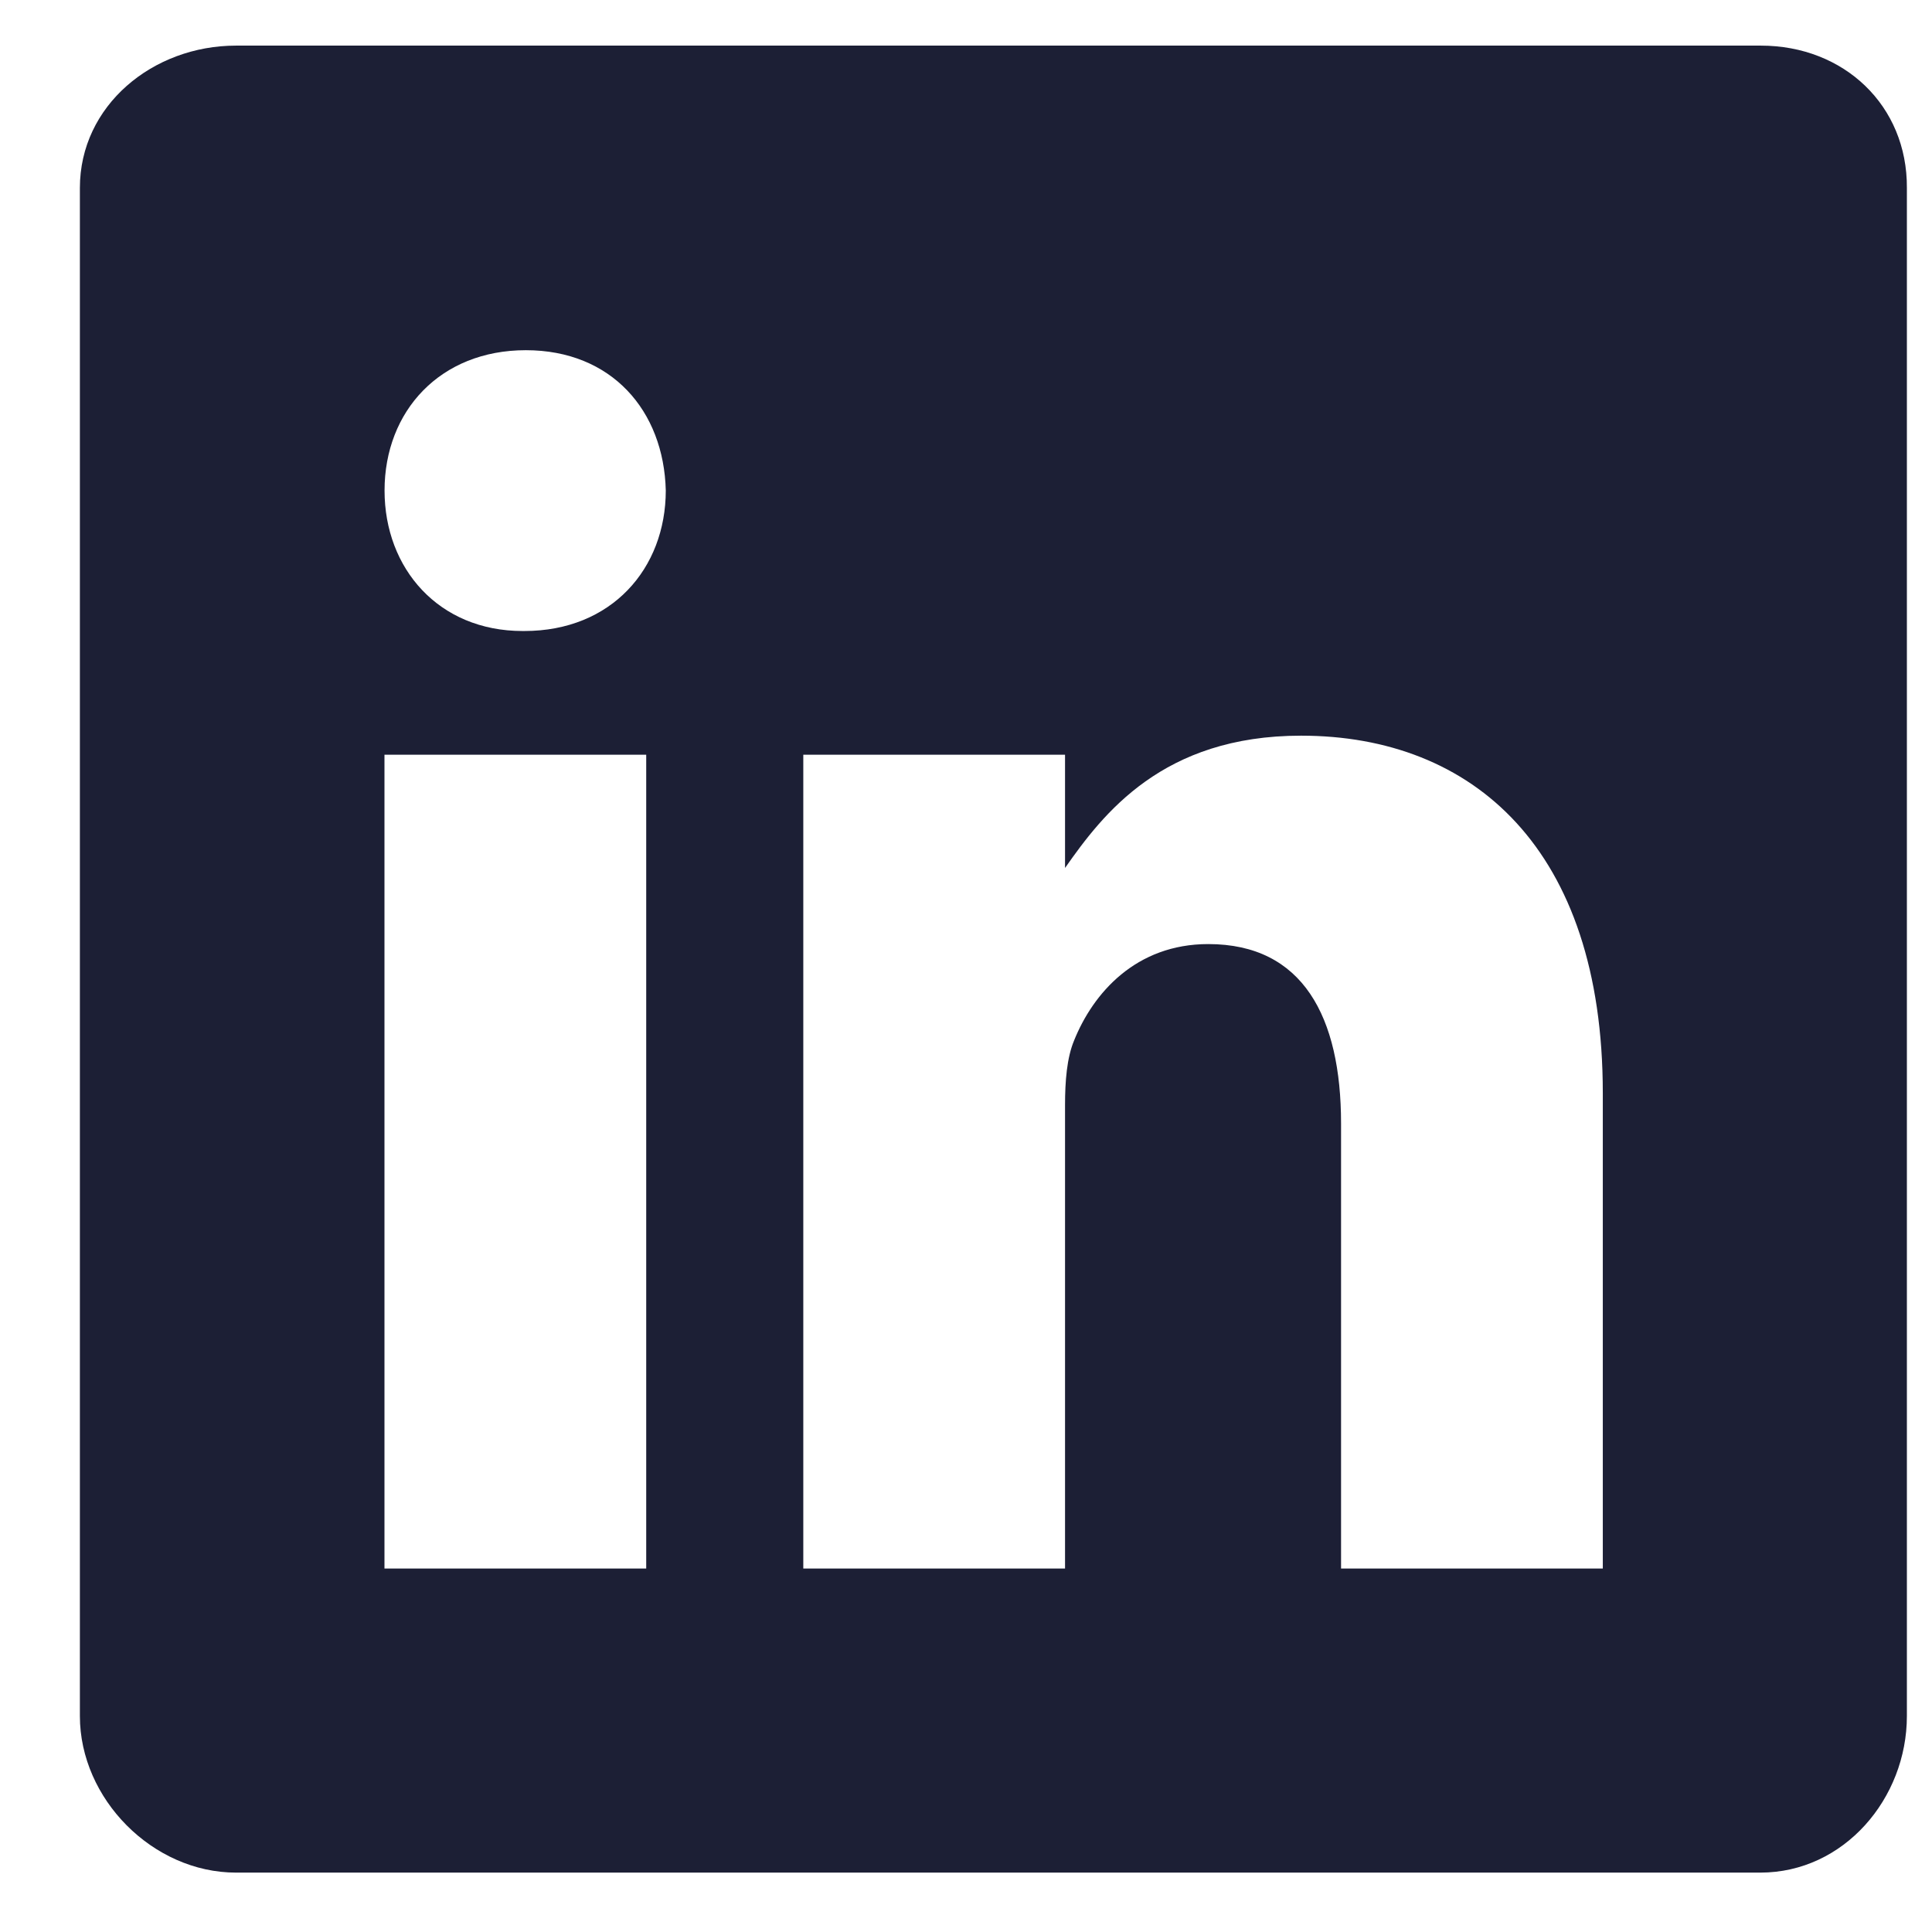
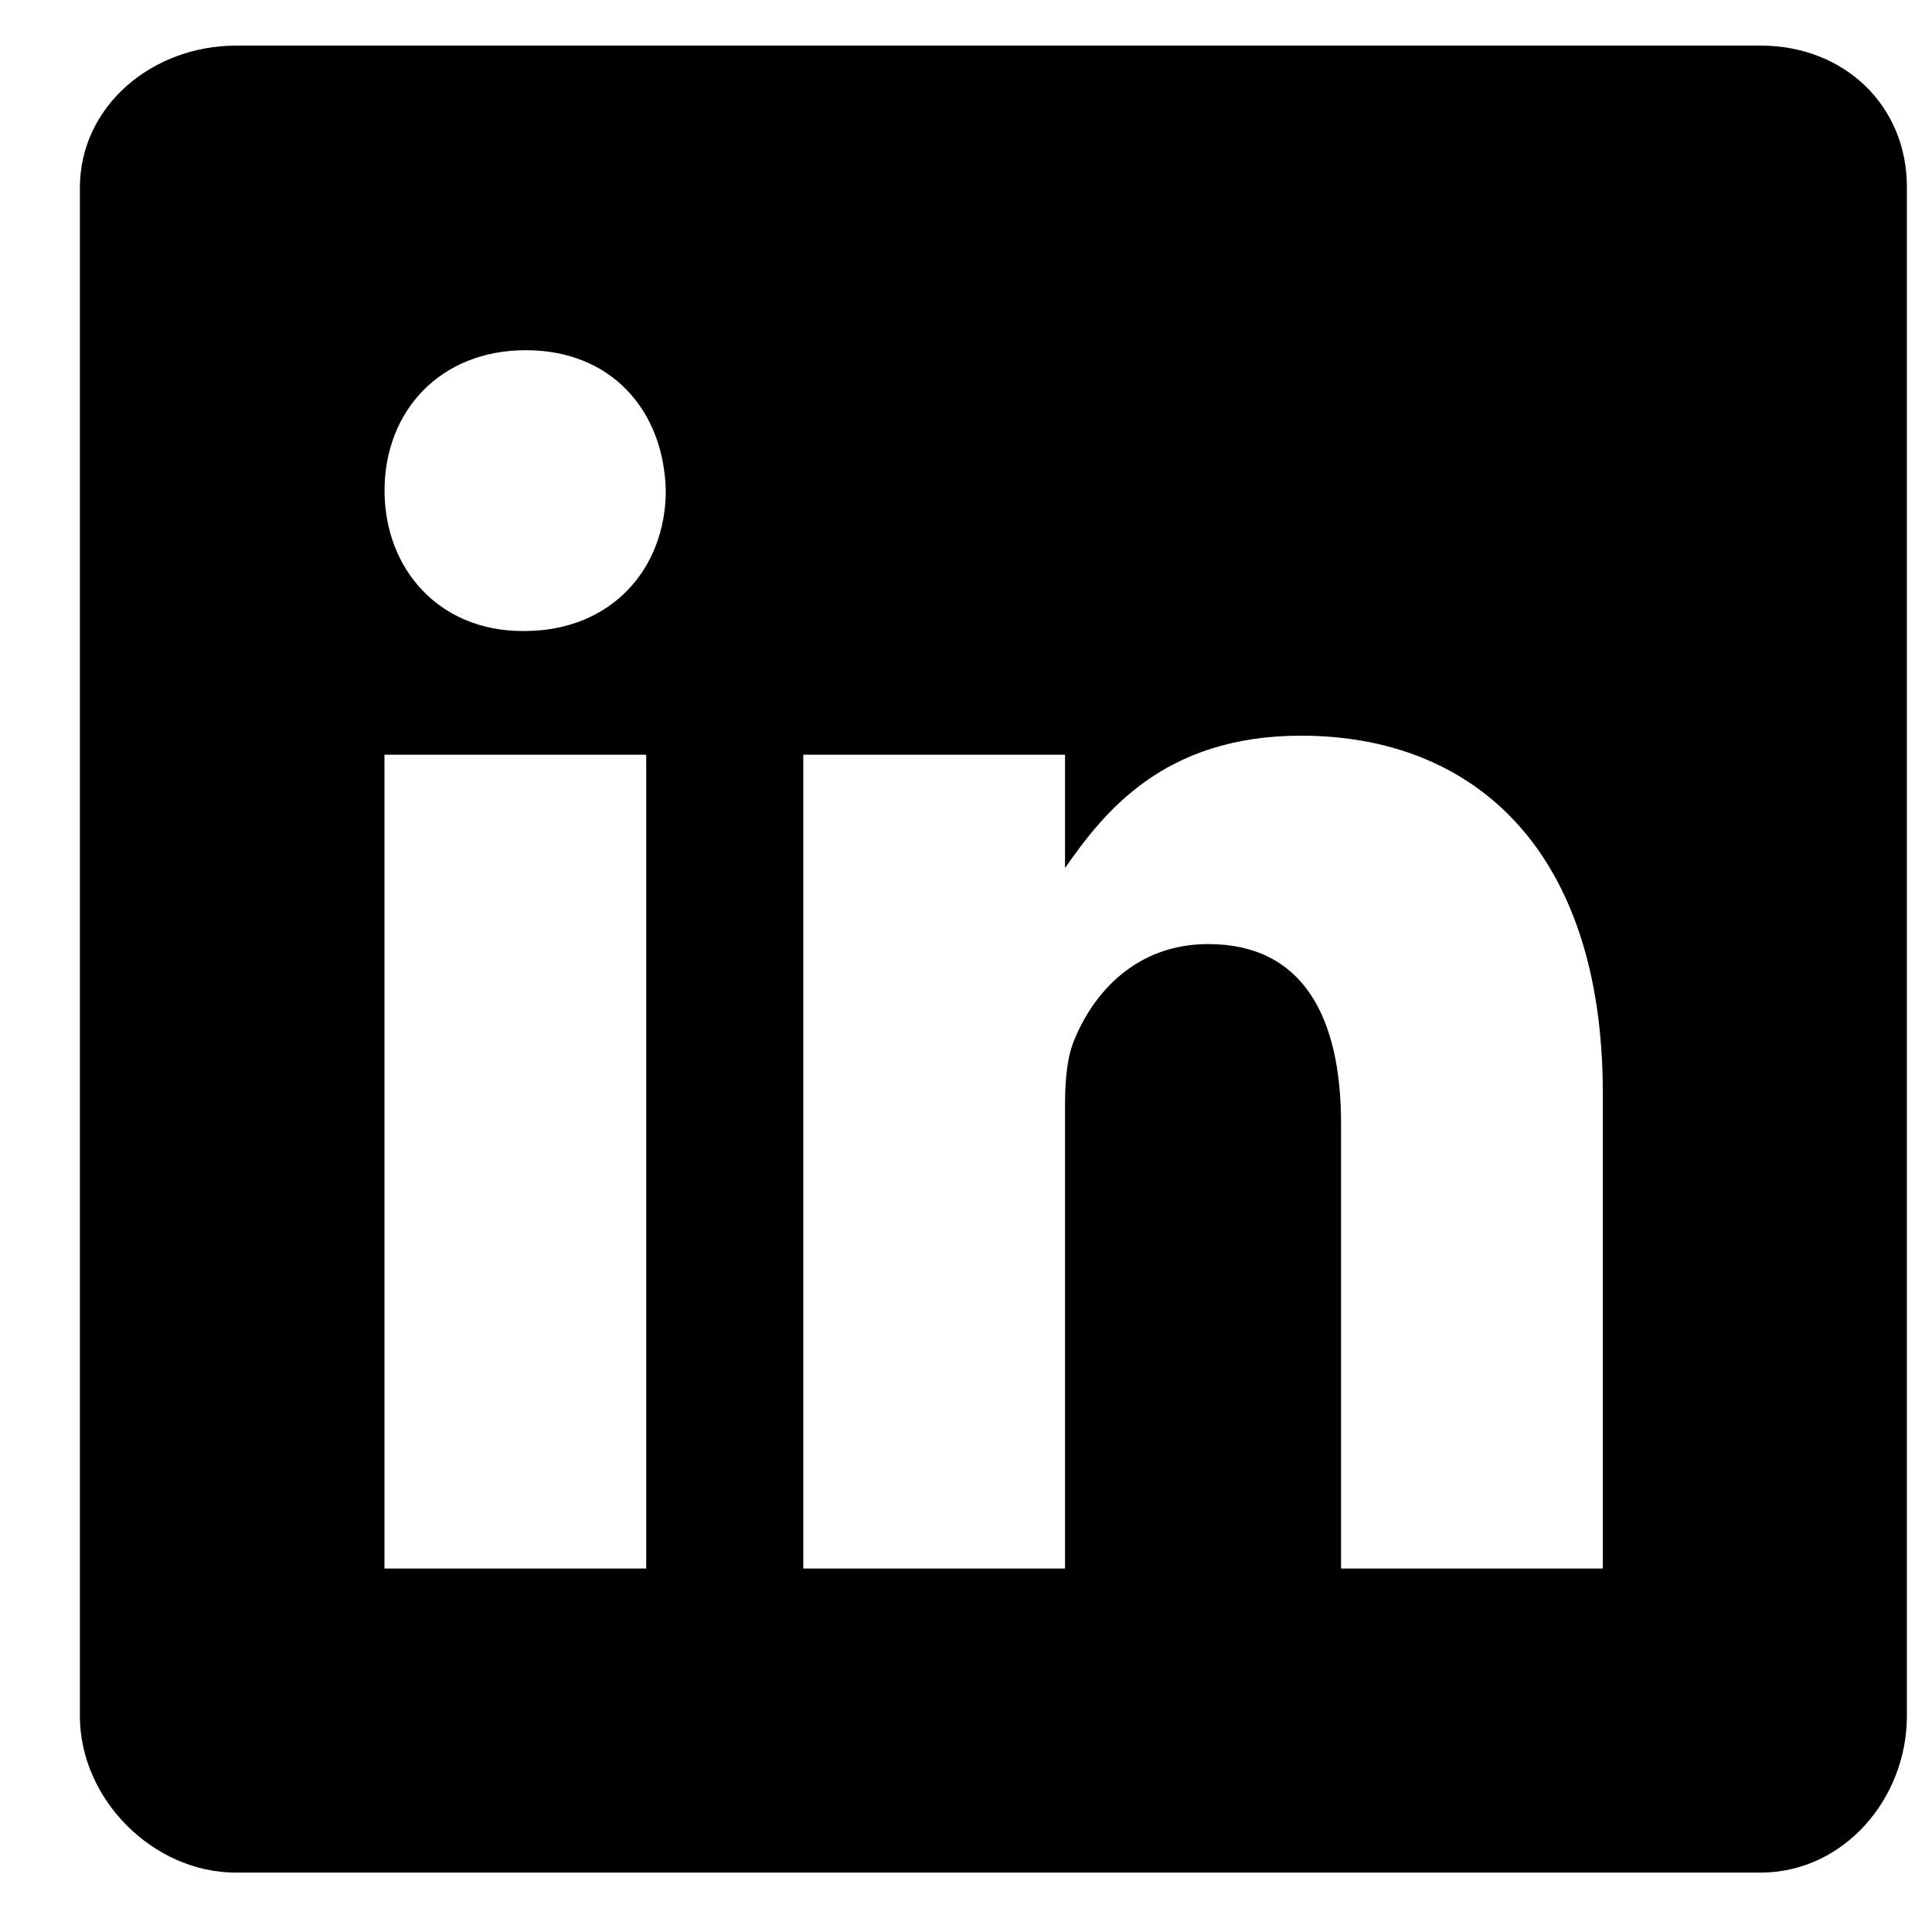
<svg xmlns="http://www.w3.org/2000/svg" width="23" height="23" viewBox="0 0 23 23" fill="none">
  <g id="In">
-     <path id="Vector" d="M20.962 0.543L2.81 0.543C1.818 0.543 0.951 1.257 0.951 2.237L0.951 20.429C0.951 21.415 1.818 22.293 2.81 22.293L20.956 22.293C21.953 22.293 22.701 21.409 22.701 20.429L22.701 2.237C22.707 1.257 21.953 0.543 20.962 0.543ZM7.693 18.673L4.577 18.673L4.577 8.985L7.693 8.985L7.693 18.673ZM6.243 7.512H6.221C5.223 7.512 4.578 6.769 4.578 5.84C4.578 4.894 5.24 4.169 6.26 4.169C7.28 4.169 7.903 4.889 7.926 5.84C7.925 6.769 7.28 7.512 6.243 7.512ZM19.081 18.673L15.965 18.673L15.965 13.375C15.965 12.106 15.511 11.239 14.384 11.239C13.523 11.239 13.013 11.822 12.786 12.389C12.701 12.593 12.679 12.871 12.679 13.155L12.679 18.673L9.563 18.673L9.563 8.985L12.679 8.985L12.679 10.333C13.132 9.687 13.84 8.758 15.489 8.758C17.534 8.758 19.081 10.106 19.081 13.013L19.081 18.673Z" fill="#1C1F35" />
+     <path id="Vector" d="M20.962 0.543L2.81 0.543C1.818 0.543 0.951 1.257 0.951 2.237L0.951 20.429C0.951 21.415 1.818 22.293 2.81 22.293L20.956 22.293C21.953 22.293 22.701 21.409 22.701 20.429L22.701 2.237C22.707 1.257 21.953 0.543 20.962 0.543ZM7.693 18.673L4.577 18.673L4.577 8.985L7.693 8.985L7.693 18.673ZM6.243 7.512H6.221C5.223 7.512 4.578 6.769 4.578 5.84C4.578 4.894 5.24 4.169 6.26 4.169C7.28 4.169 7.903 4.889 7.926 5.84C7.925 6.769 7.28 7.512 6.243 7.512ZM19.081 18.673L15.965 18.673L15.965 13.375C15.965 12.106 15.511 11.239 14.384 11.239C13.523 11.239 13.013 11.822 12.786 12.389C12.701 12.593 12.679 12.871 12.679 13.155L12.679 18.673L9.563 18.673L9.563 8.985L12.679 8.985L12.679 10.333C13.132 9.687 13.84 8.758 15.489 8.758C17.534 8.758 19.081 10.106 19.081 13.013L19.081 18.673Z" fill="currentColor" />
  </g>
</svg>
